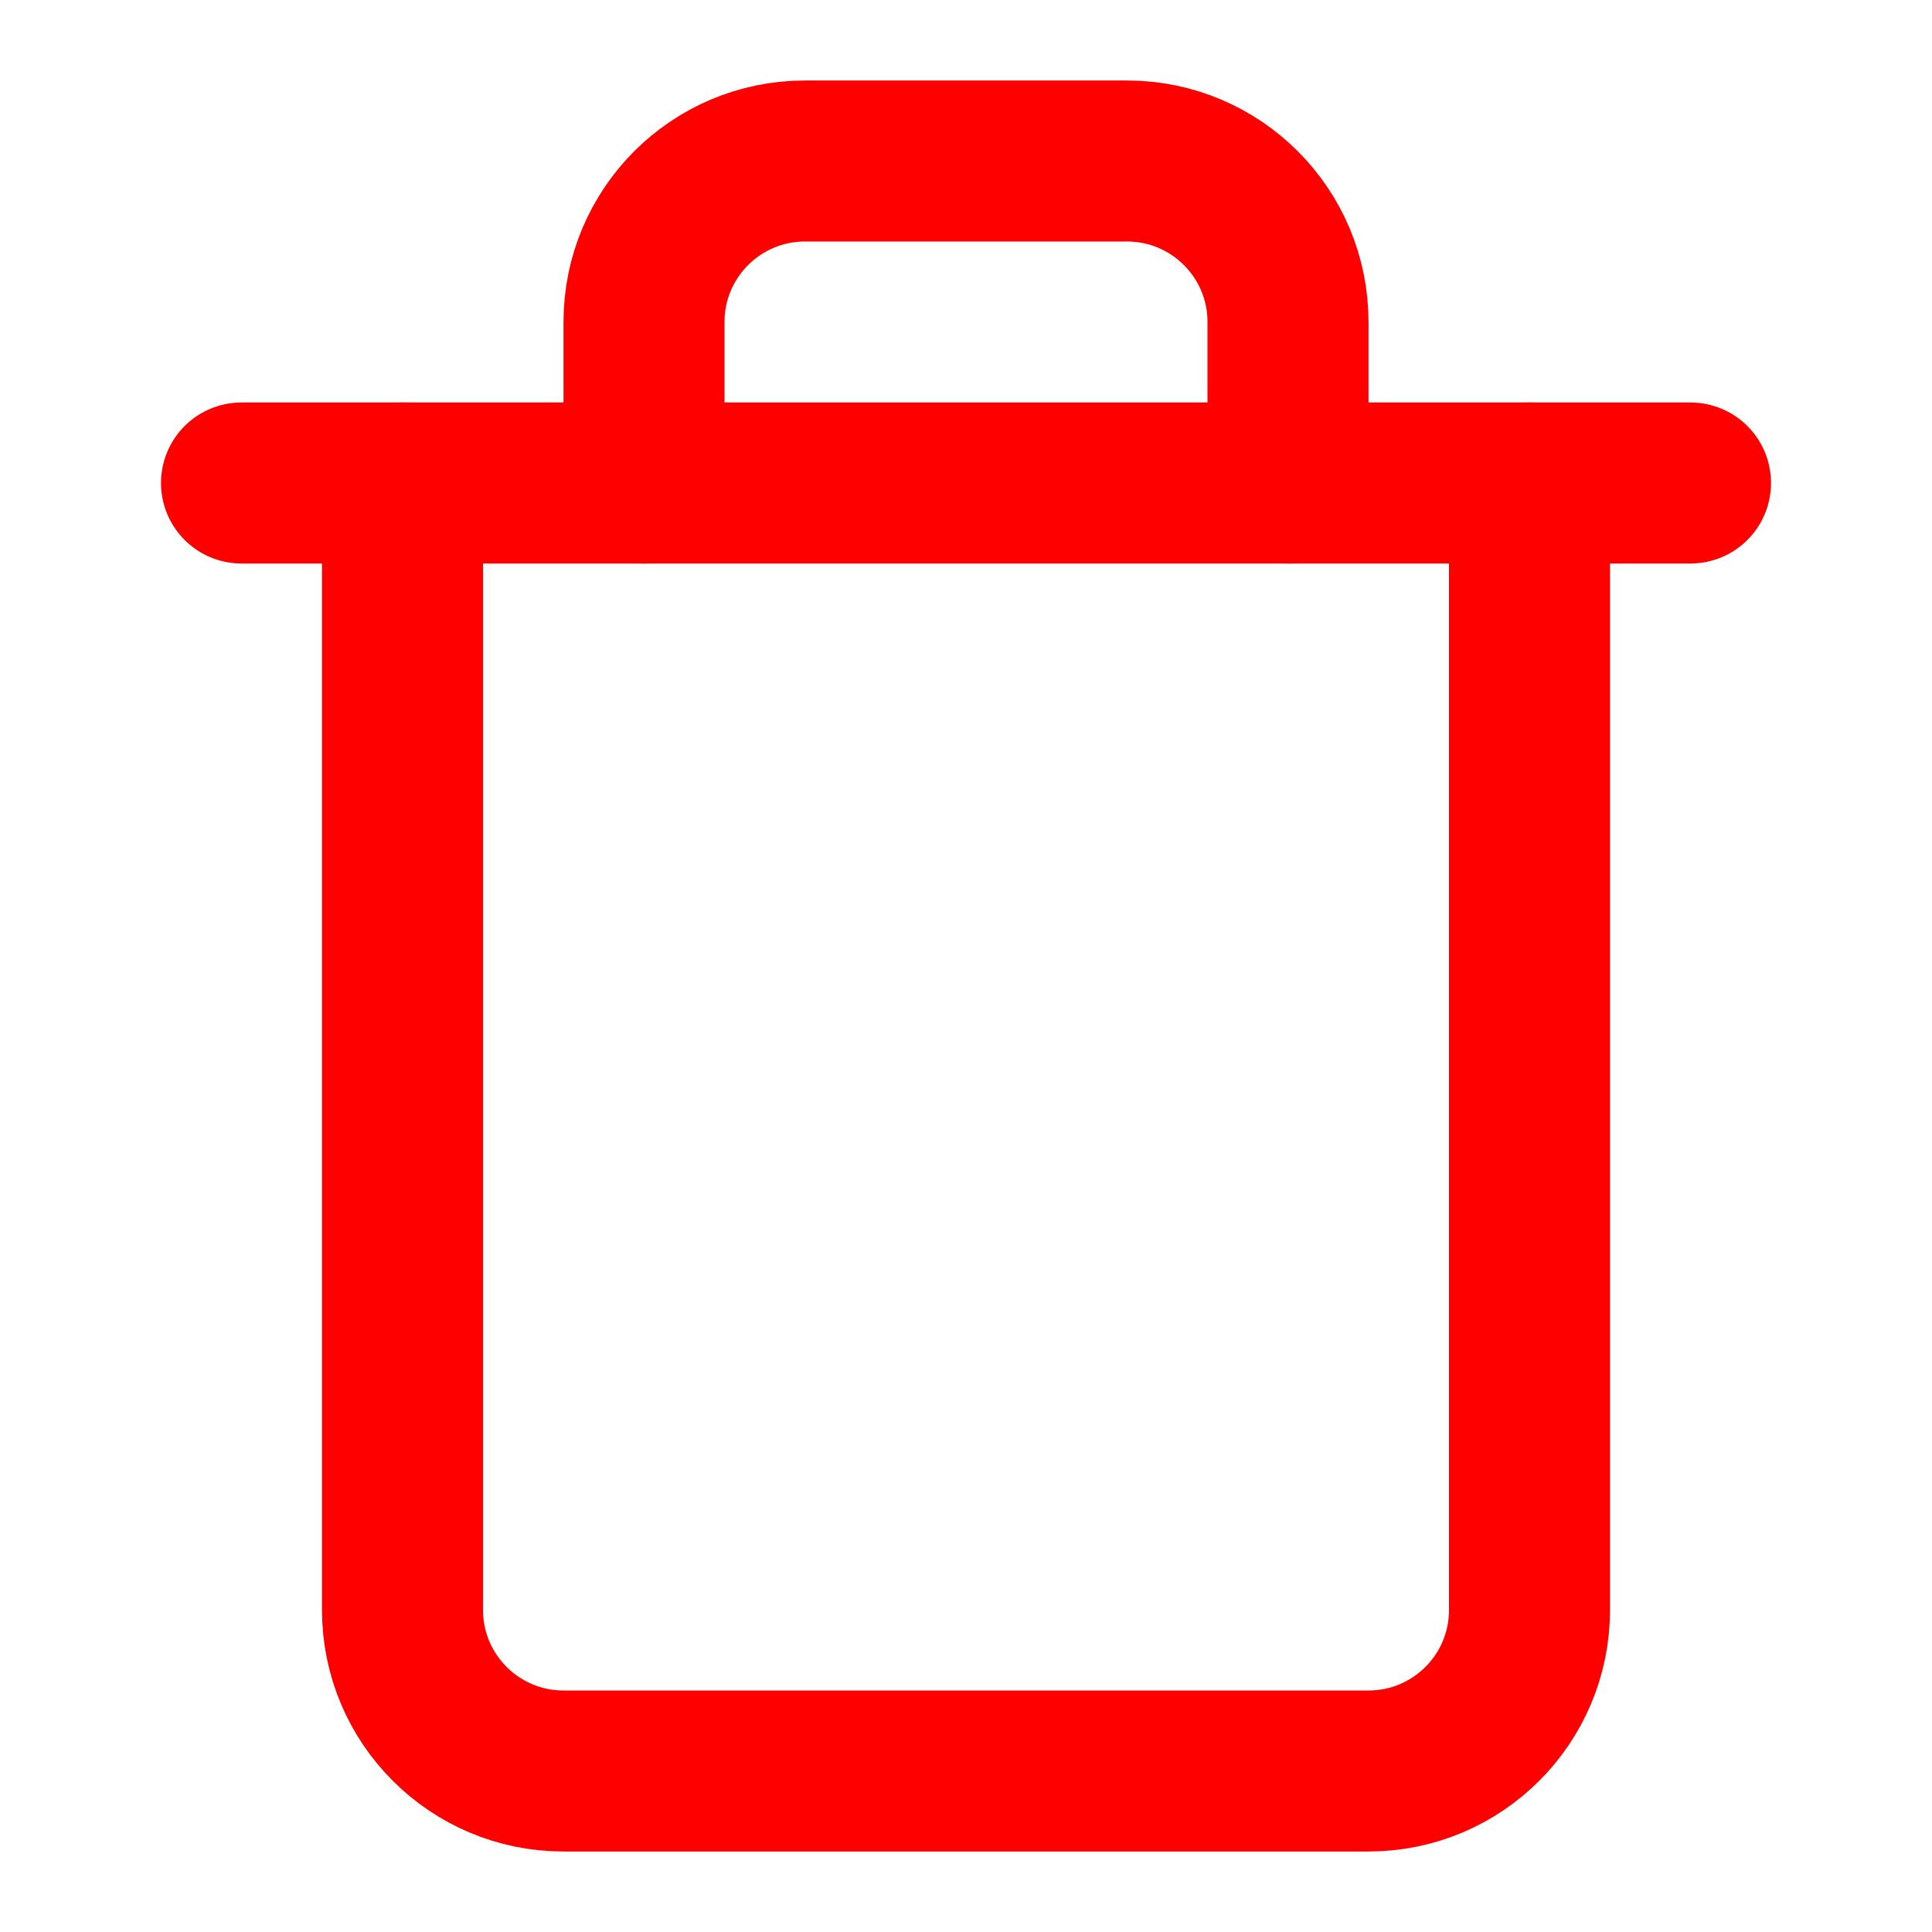
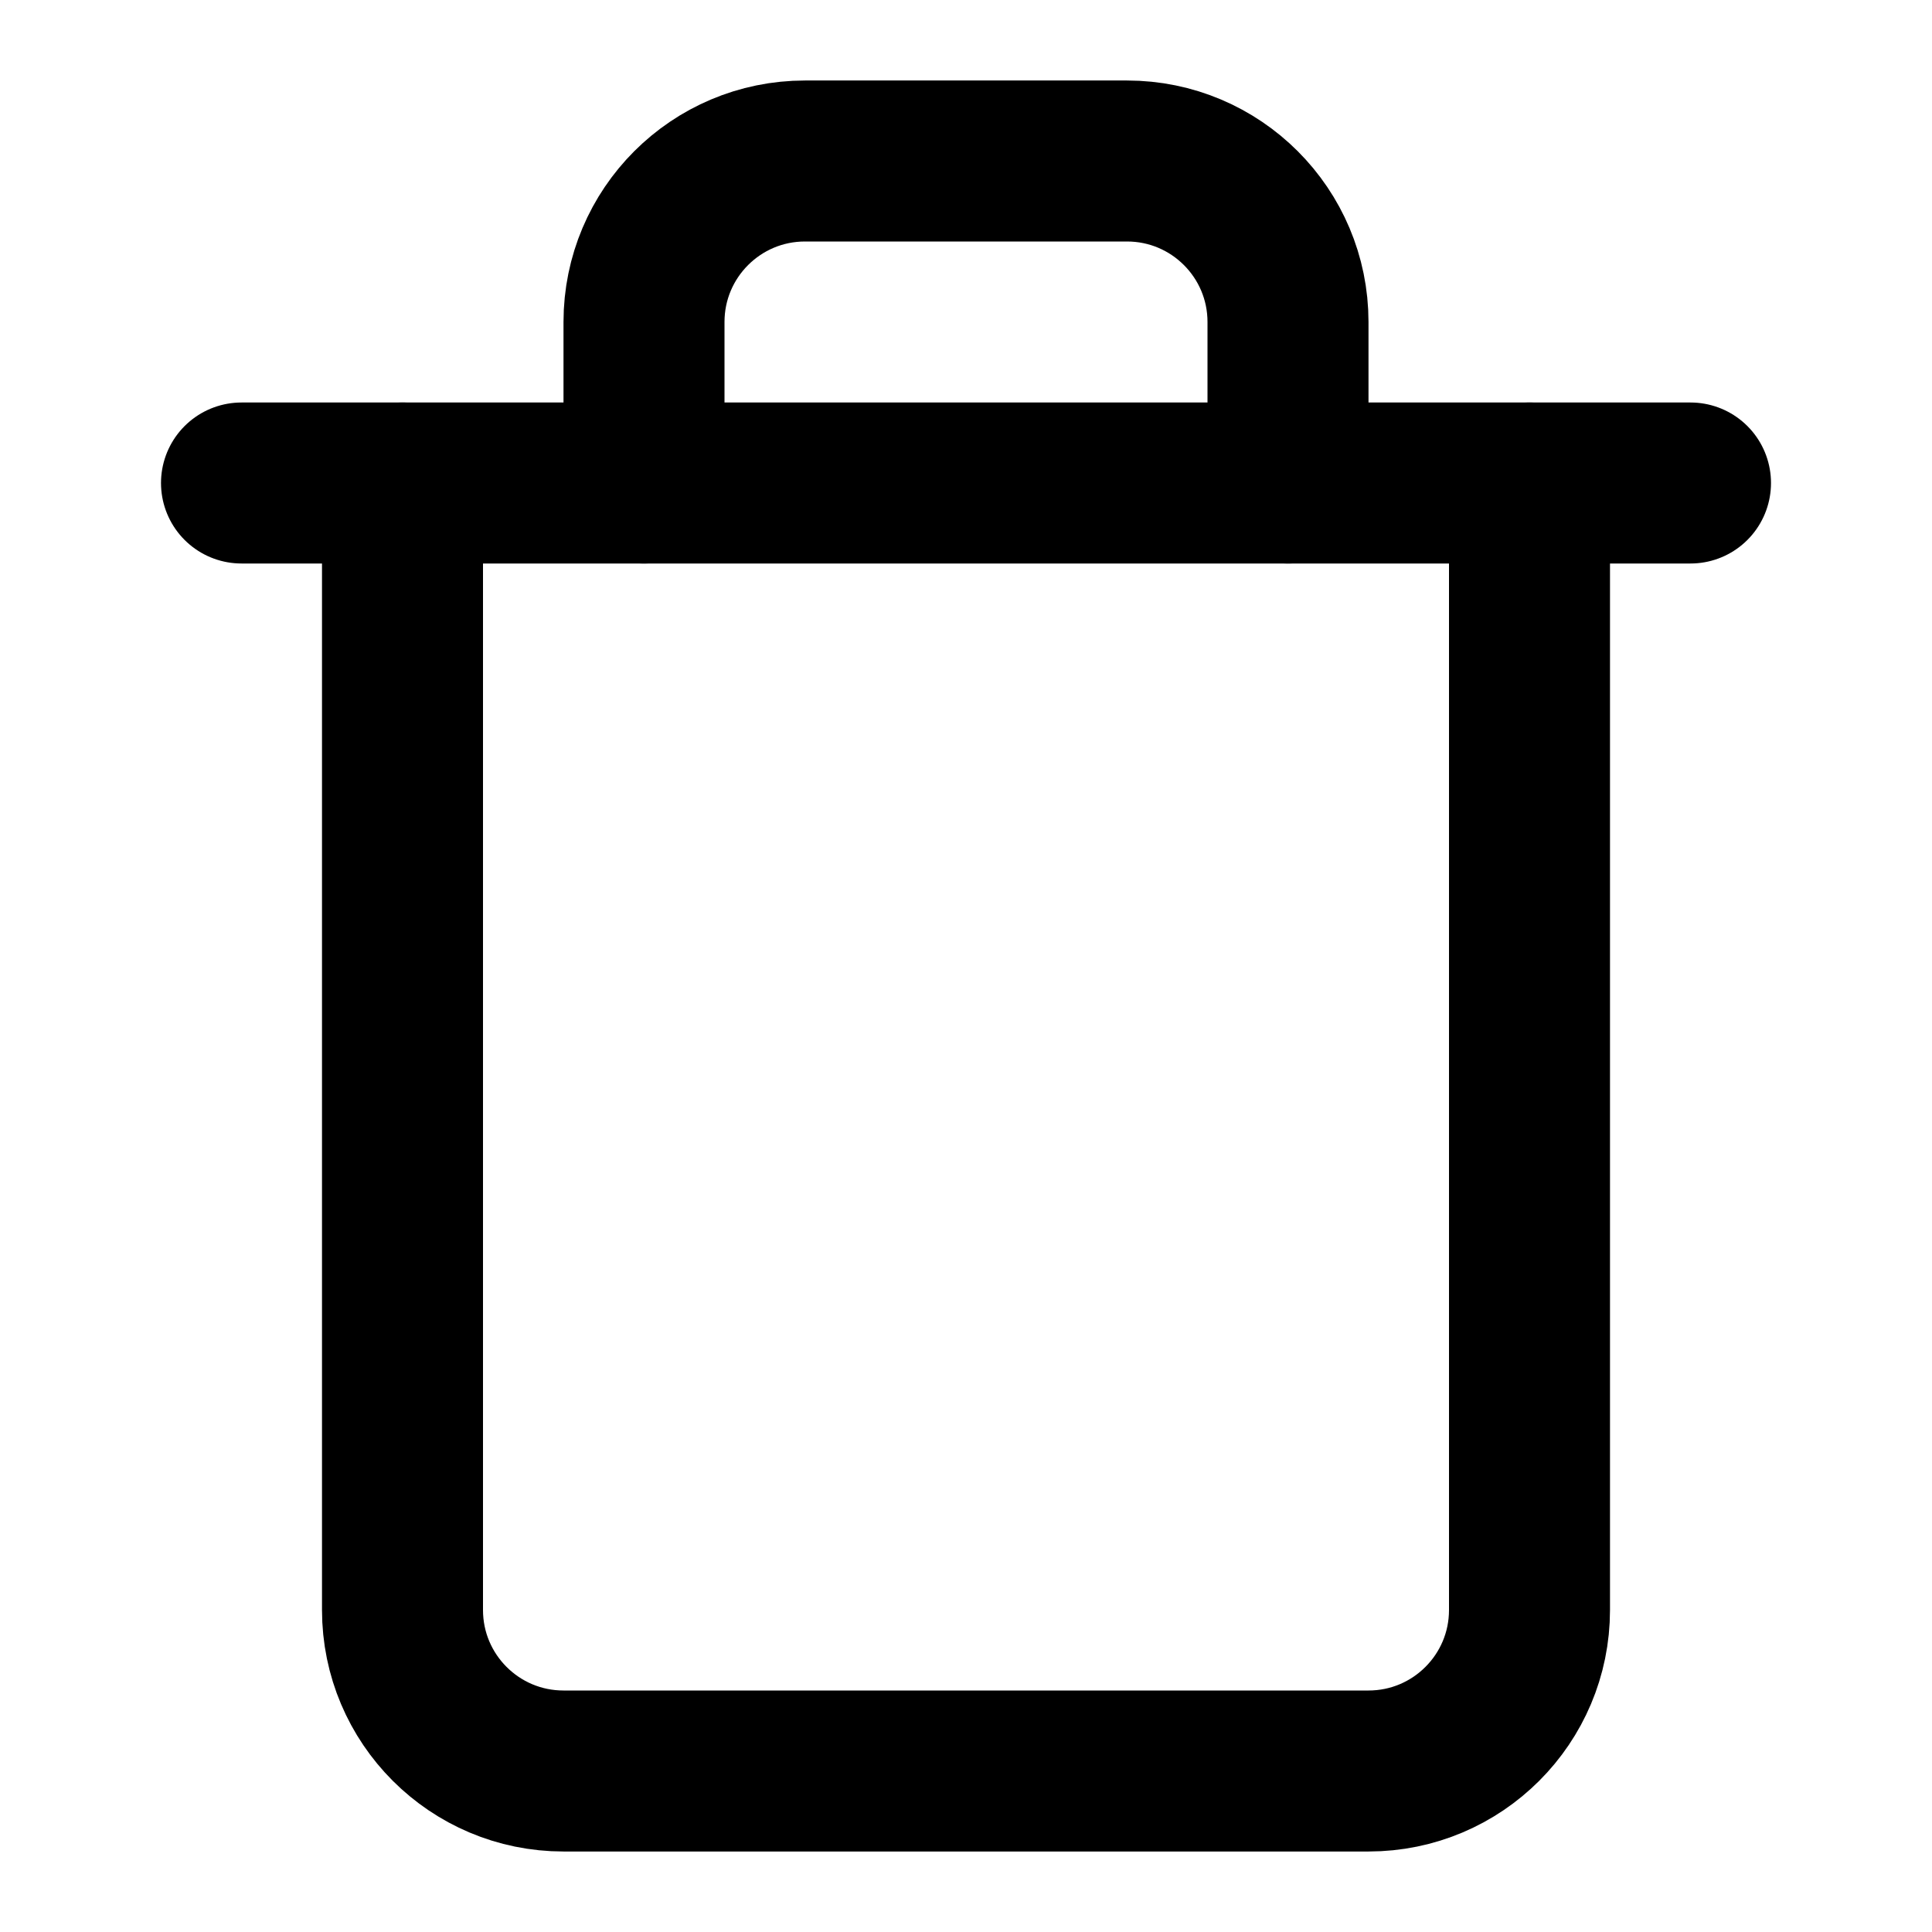
- <svg xmlns="http://www.w3.org/2000/svg" width="24" height="24" viewBox="0 0 24 24" fill="none" stroke="red" stroke-width="2" stroke-linecap="round" stroke-linejoin="round">
+ <svg xmlns="http://www.w3.org/2000/svg" width="24" height="24" viewBox="0 0 24 24" fill="none" stroke="currentColor" stroke-width="2" stroke-linecap="round" stroke-linejoin="round">
  <polyline points="3 6 5 6 21 6" />
  <path d="M19 6v14a2 2 0 0 1-2 2H7a2 2 0 0 1-2-2V6m3 0V4a2 2 0 0 1 2-2h4a2 2 0 0 1 2 2v2" />
</svg>
